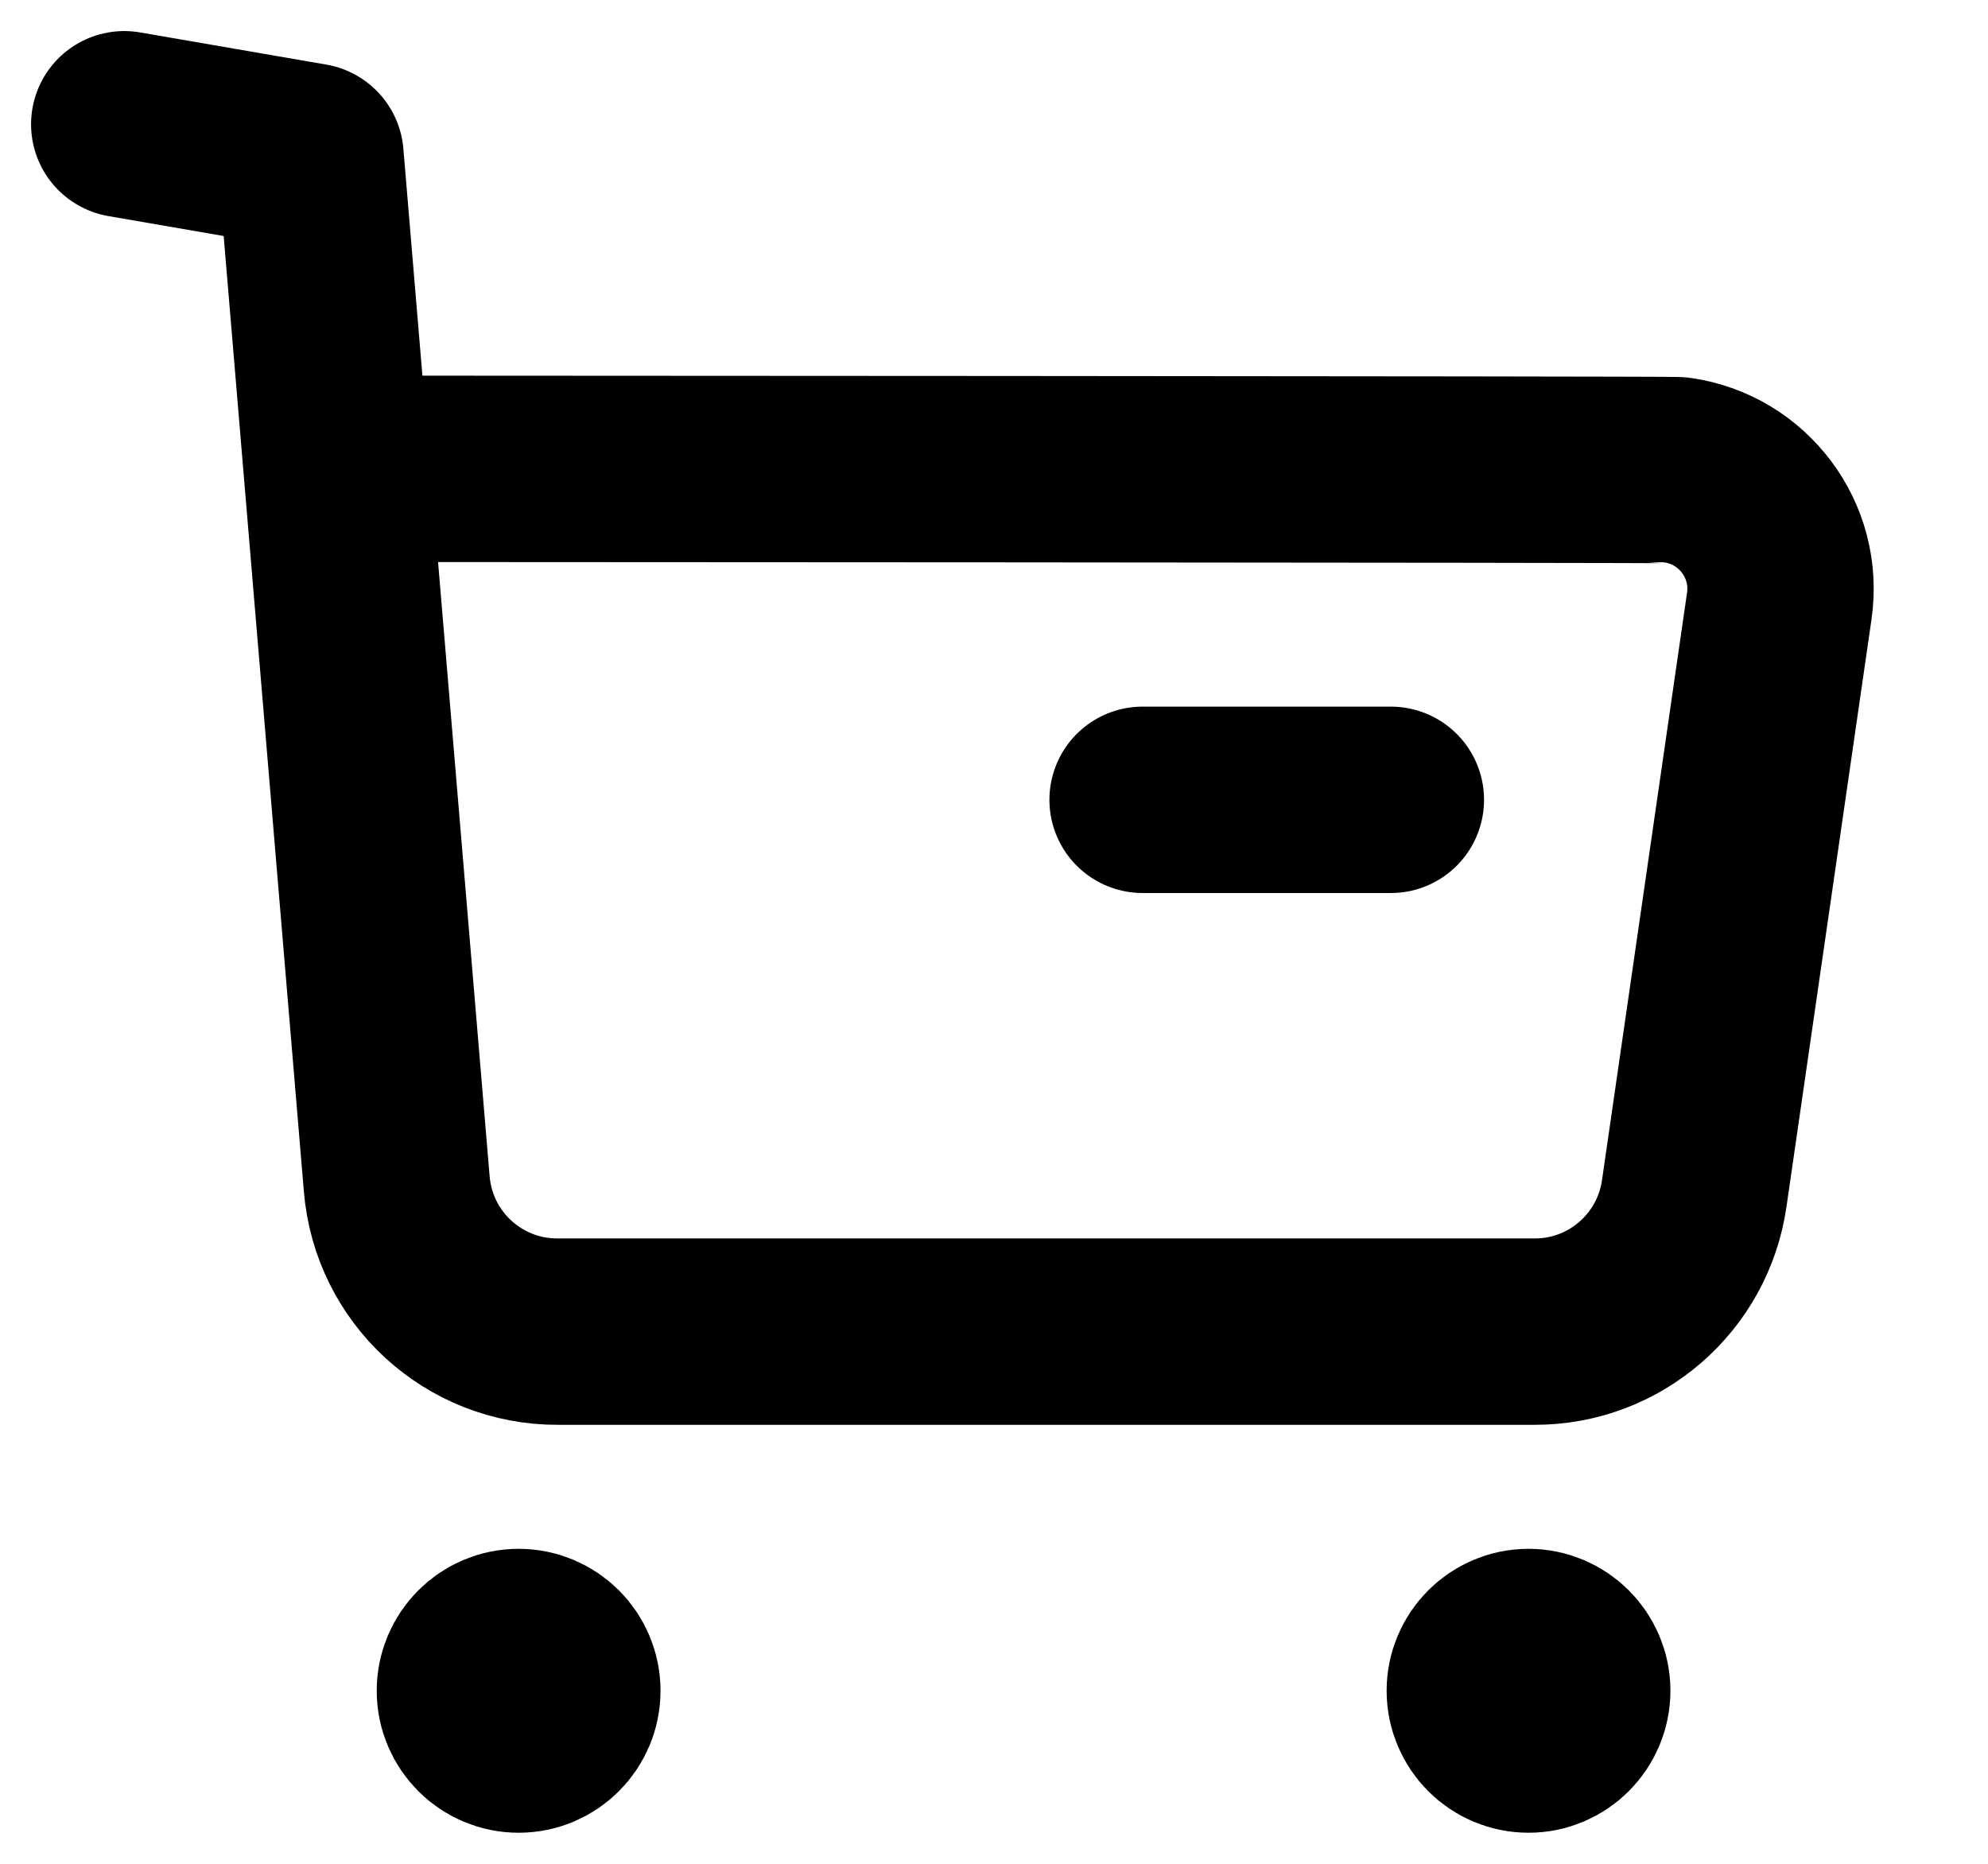
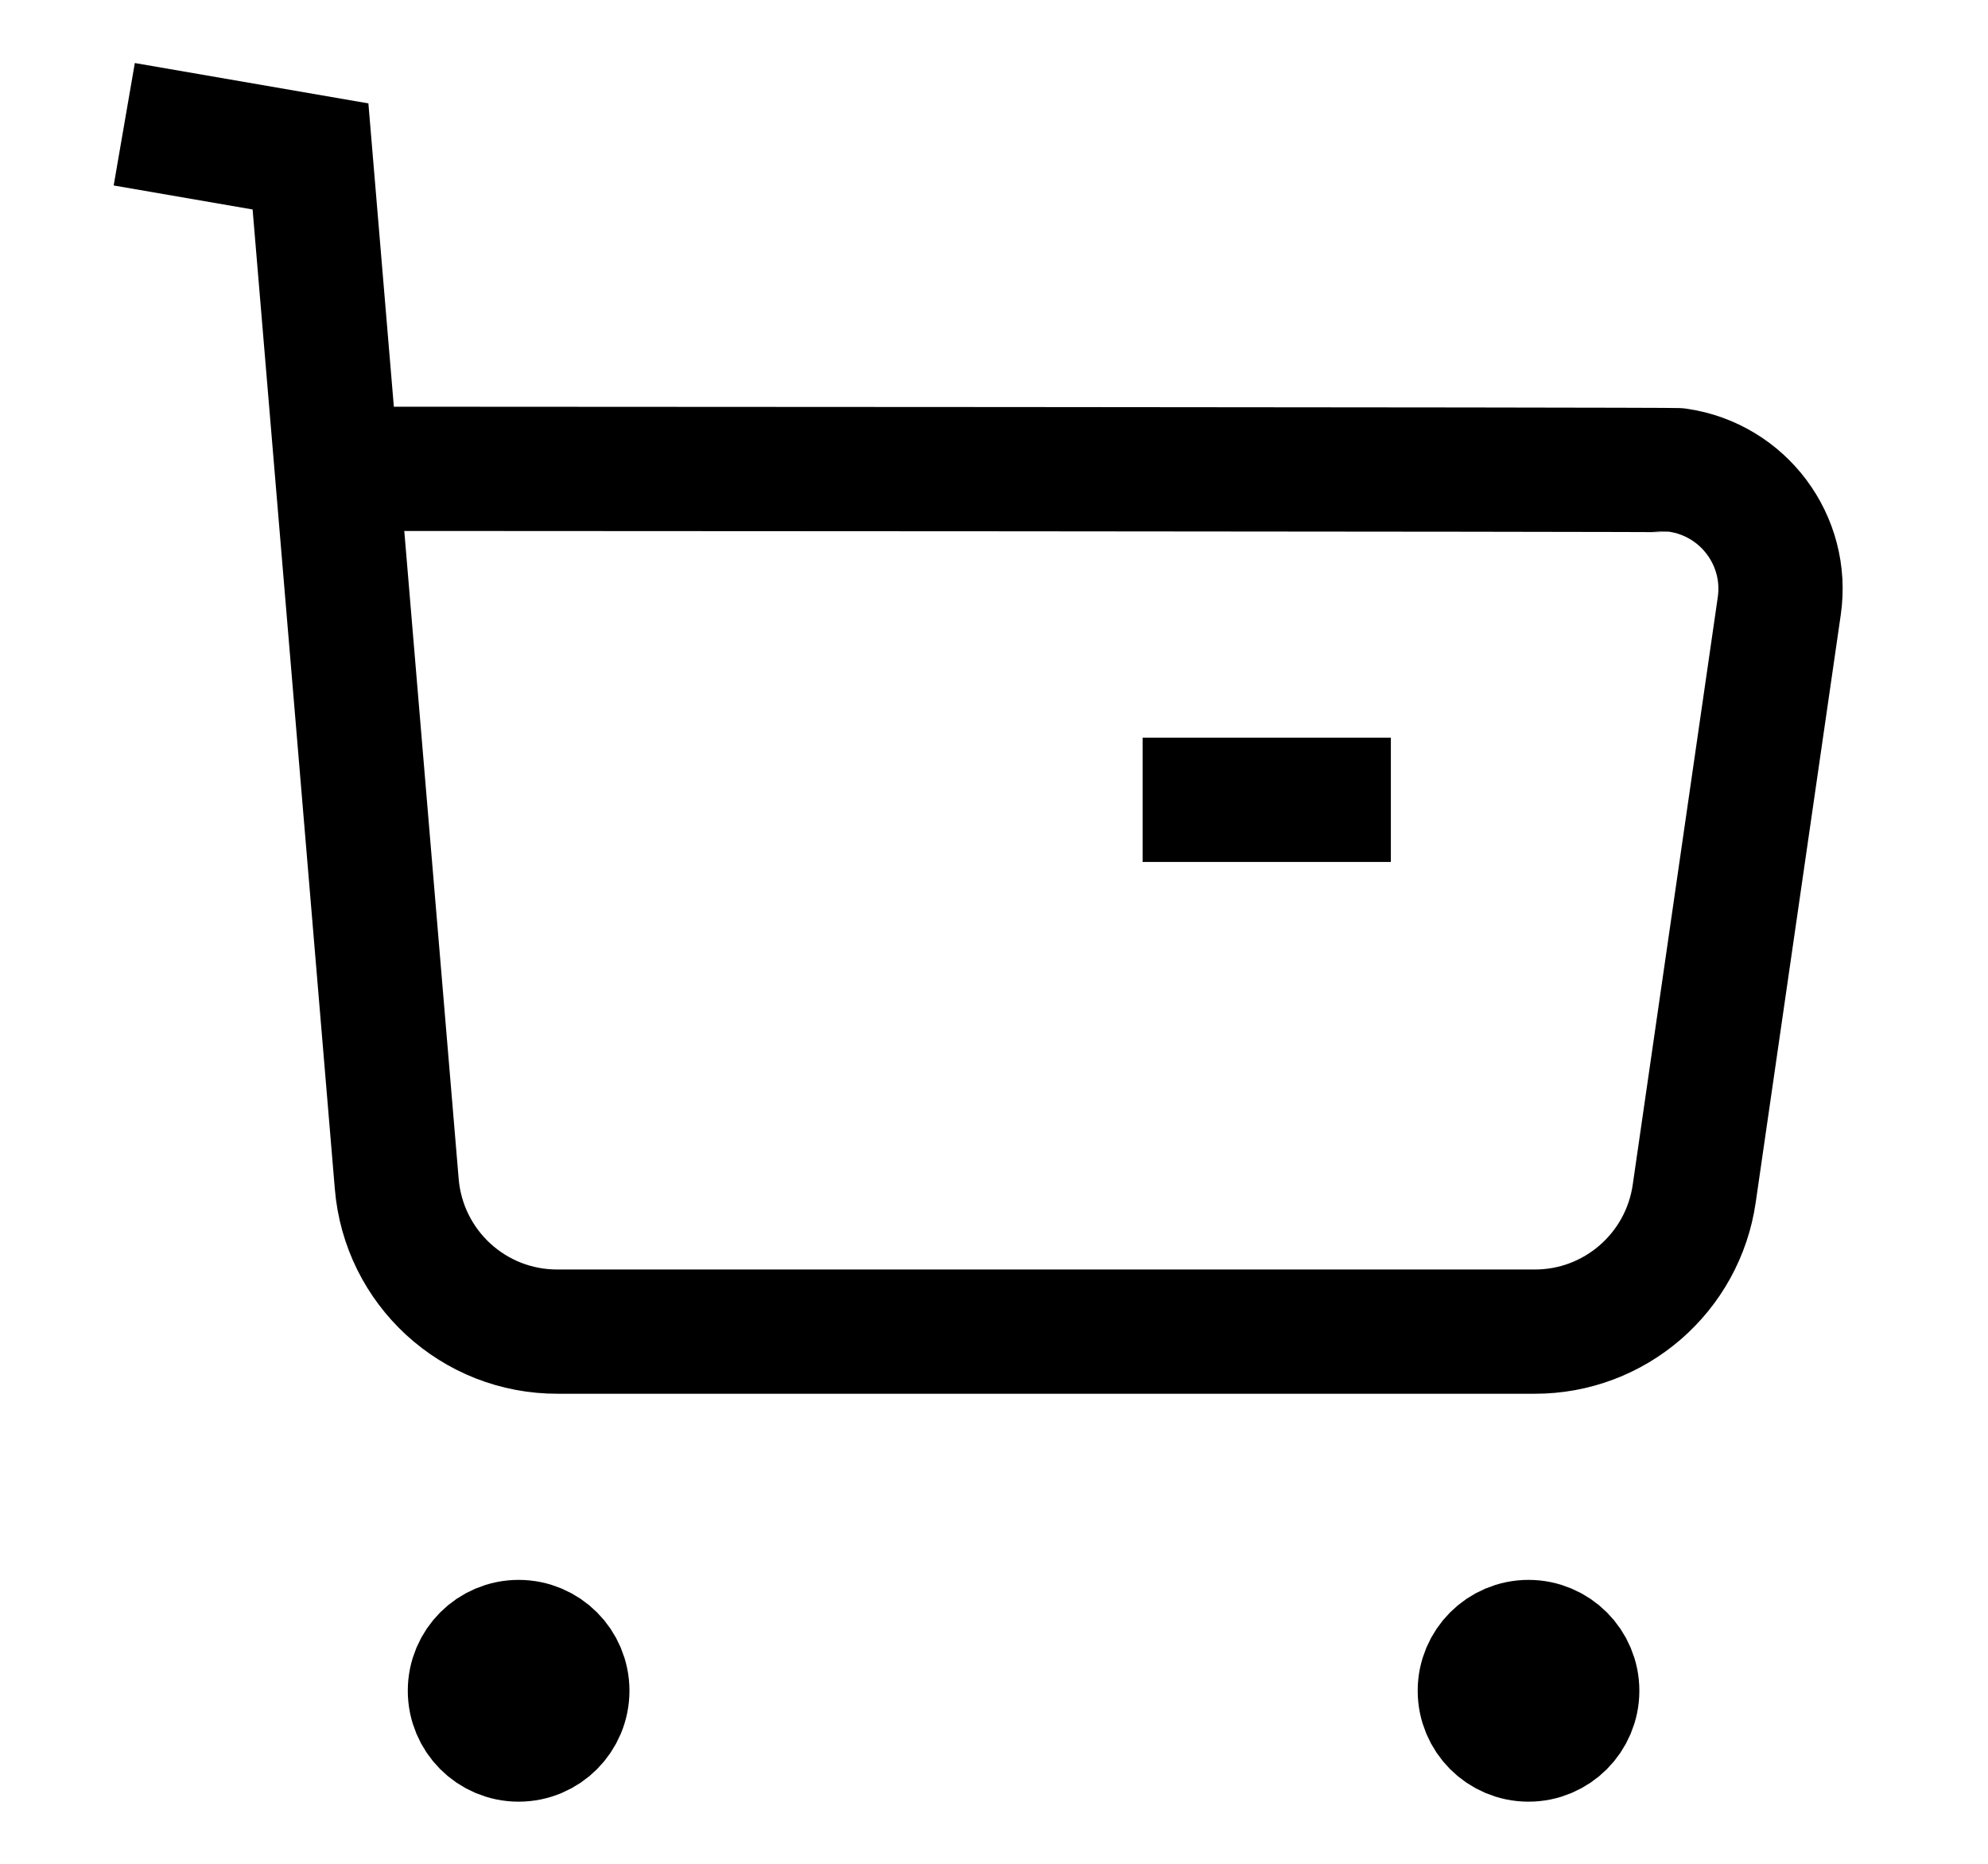
<svg xmlns="http://www.w3.org/2000/svg" width="16" height="15" viewBox="0 0 16 15" fill="none">
-   <path d="M1 1L2.499 1.259L3.193 9.526C3.248 10.201 3.812 10.72 4.49 10.717H12.35C12.996 10.719 13.545 10.243 13.636 9.603L14.32 4.878C14.397 4.35 14.03 3.86 13.502 3.784C13.456 3.777 2.739 3.773 2.739 3.773" stroke="black" stroke-width="1.5" stroke-linecap="round" stroke-linejoin="round" />
-   <path d="M9.196 6.437H11.194" stroke="black" stroke-width="1.5" stroke-linecap="round" stroke-linejoin="round" />
-   <path fillRule="evenodd" clipRule="evenodd" d="M4.174 13.215C4.391 13.215 4.566 13.391 4.566 13.607C4.566 13.824 4.391 14 4.174 14C3.957 14 3.782 13.824 3.782 13.607C3.782 13.391 3.957 13.215 4.174 13.215Z" fill="black" stroke="black" stroke-width="1.5" stroke-linecap="round" stroke-linejoin="round" />
-   <path fillRule="evenodd" clipRule="evenodd" d="M12.302 13.215C12.518 13.215 12.694 13.391 12.694 13.607C12.694 13.824 12.518 14 12.302 14C12.085 14 11.91 13.824 11.91 13.607C11.91 13.391 12.085 13.215 12.302 13.215Z" fill="black" stroke="black" stroke-width="1.5" stroke-linecap="round" stroke-linejoin="round" />
+   <path d="M1 1L2.499 1.259L3.193 9.526C3.248 10.201 3.812 10.72 4.49 10.717H12.35C12.996 10.719 13.545 10.243 13.636 9.603L14.32 4.878C14.397 4.35 14.03 3.86 13.502 3.784C13.456 3.777 2.739 3.773 2.739 3.773" stroke="black" strokeWidth="1.5" strokeLinecap="round" strokeLinejoin="round" />
+   <path d="M9.196 6.437H11.194" stroke="black" strokeWidth="1.5" strokeLinecap="round" strokeLinejoin="round" />
+   <path fillRule="evenodd" clipRule="evenodd" d="M4.174 13.215C4.391 13.215 4.566 13.391 4.566 13.607C4.566 13.824 4.391 14 4.174 14C3.957 14 3.782 13.824 3.782 13.607C3.782 13.391 3.957 13.215 4.174 13.215Z" fill="black" stroke="black" strokeWidth="1.5" strokeLinecap="round" strokeLinejoin="round" />
+   <path fillRule="evenodd" clipRule="evenodd" d="M12.302 13.215C12.518 13.215 12.694 13.391 12.694 13.607C12.694 13.824 12.518 14 12.302 14C12.085 14 11.91 13.824 11.91 13.607C11.91 13.391 12.085 13.215 12.302 13.215Z" fill="black" stroke="black" strokeWidth="1.5" strokeLinecap="round" strokeLinejoin="round" />
</svg>
